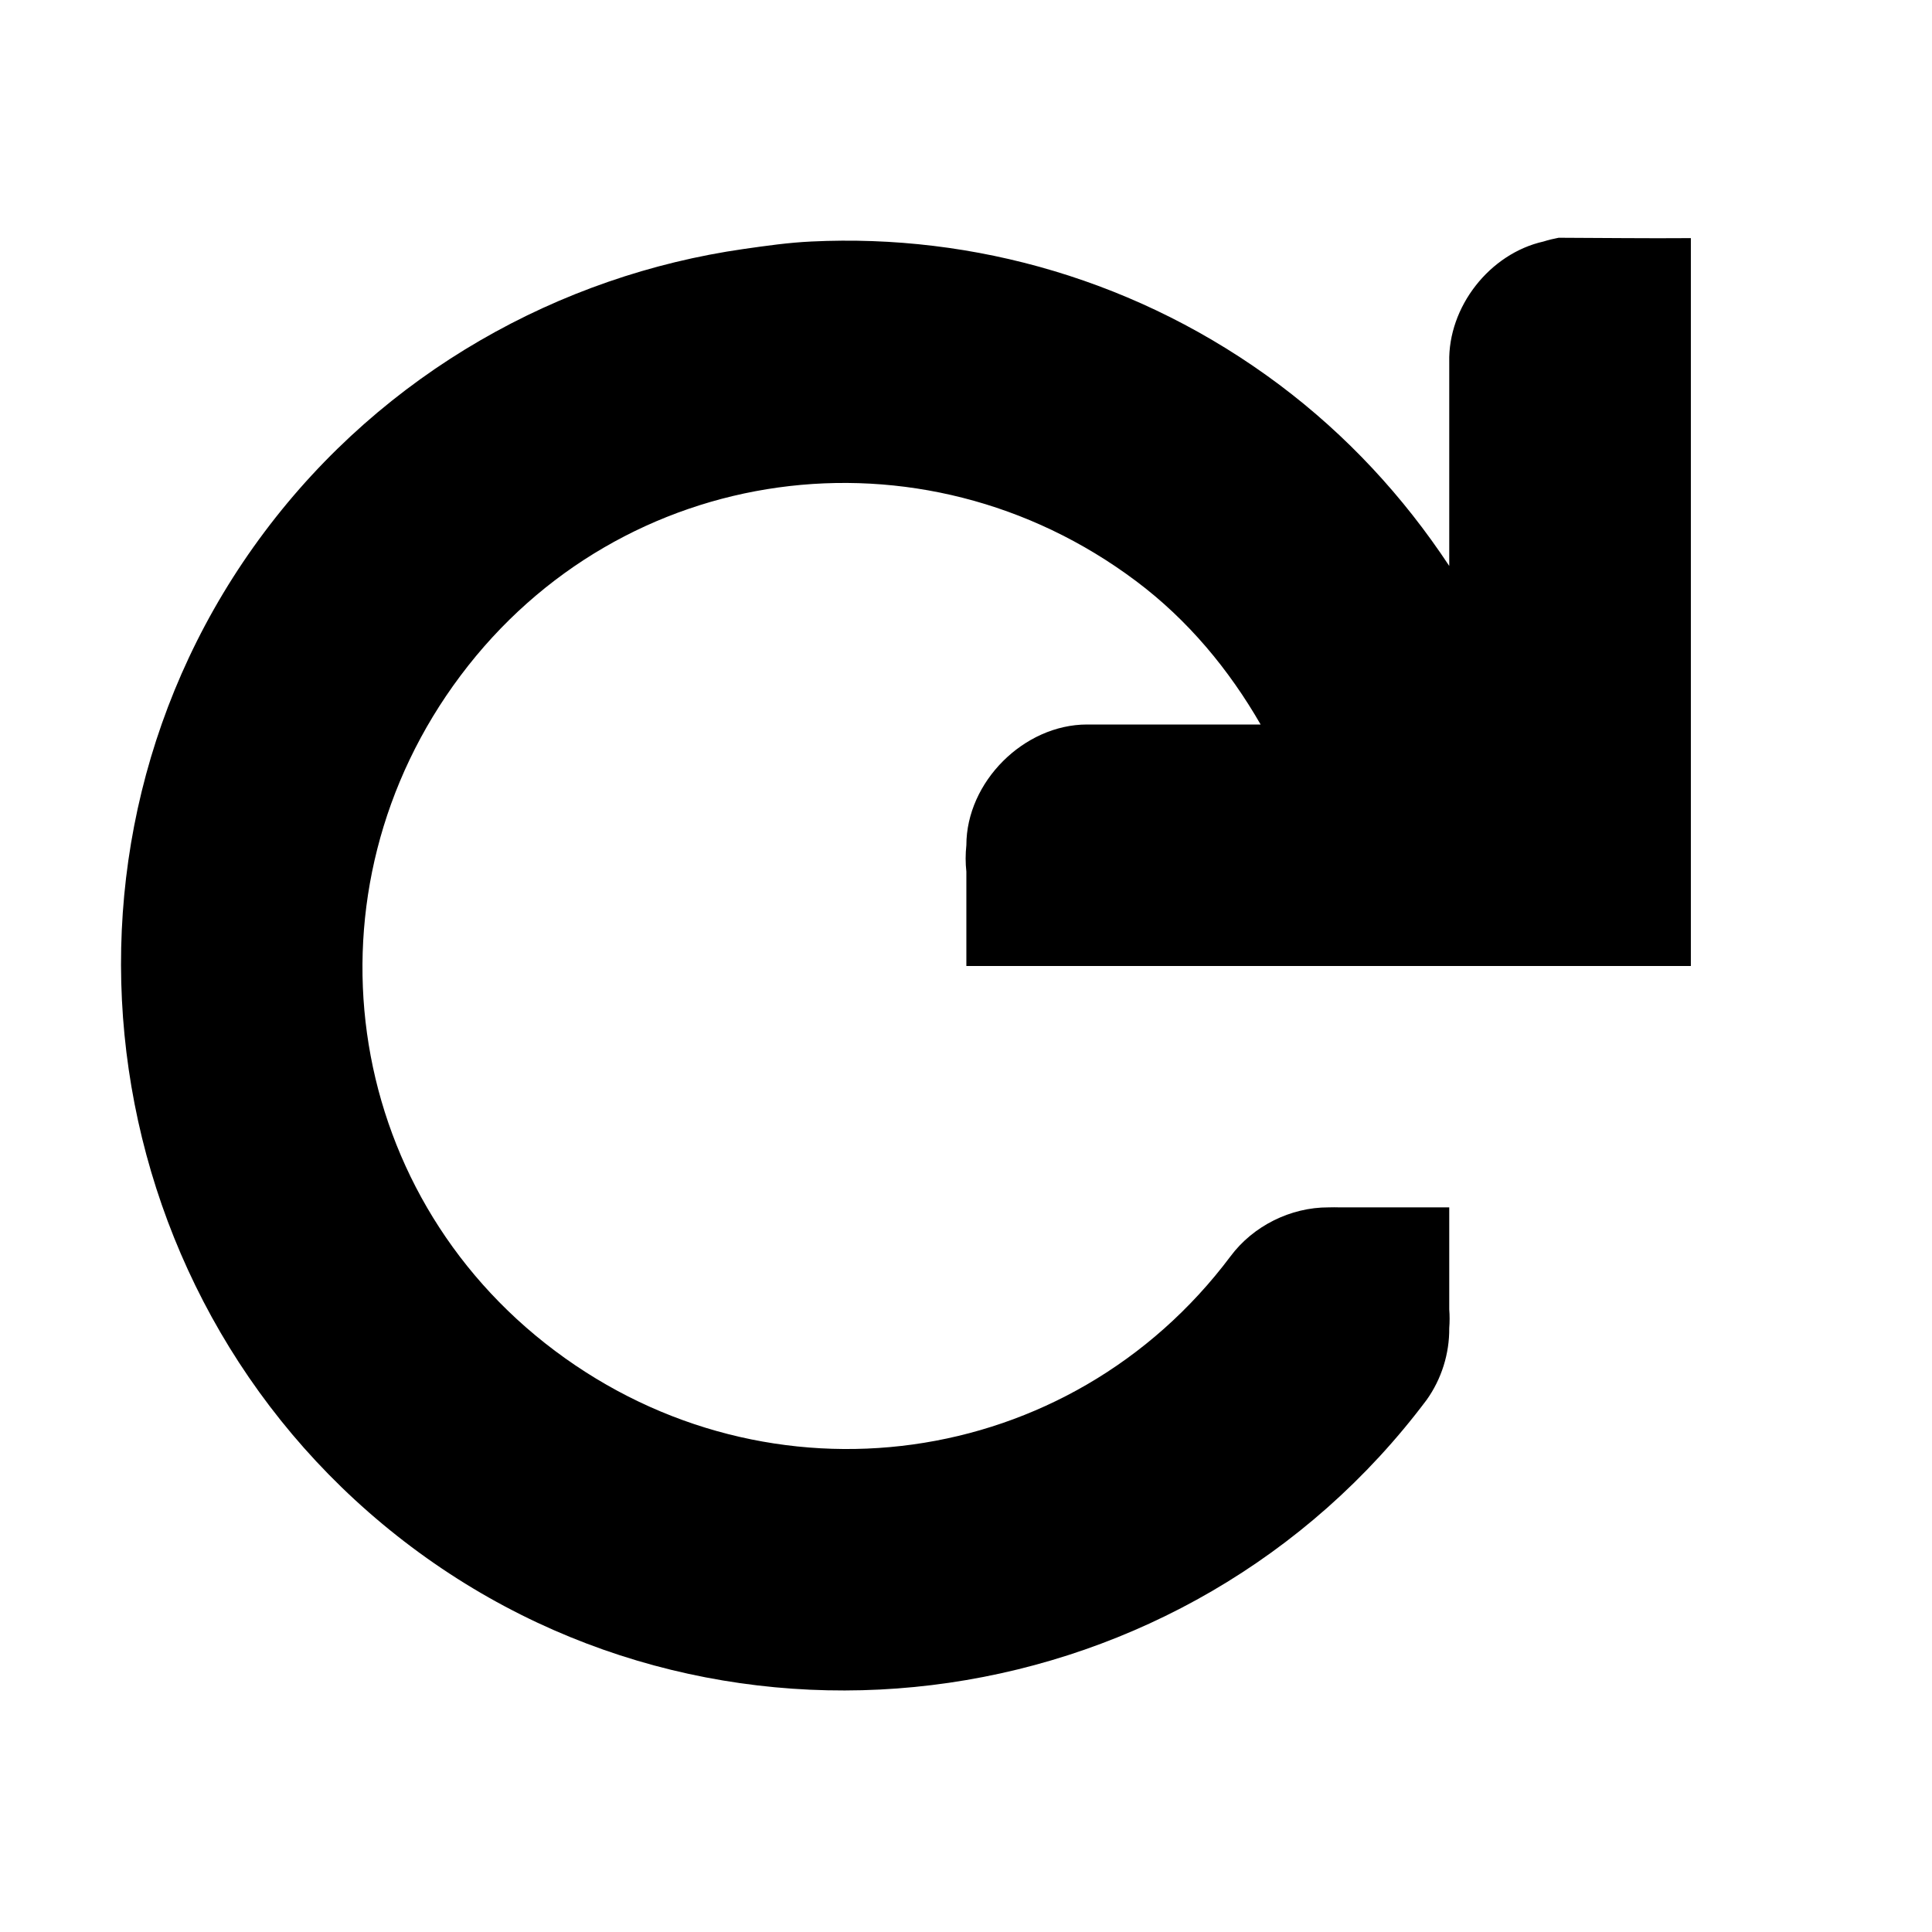
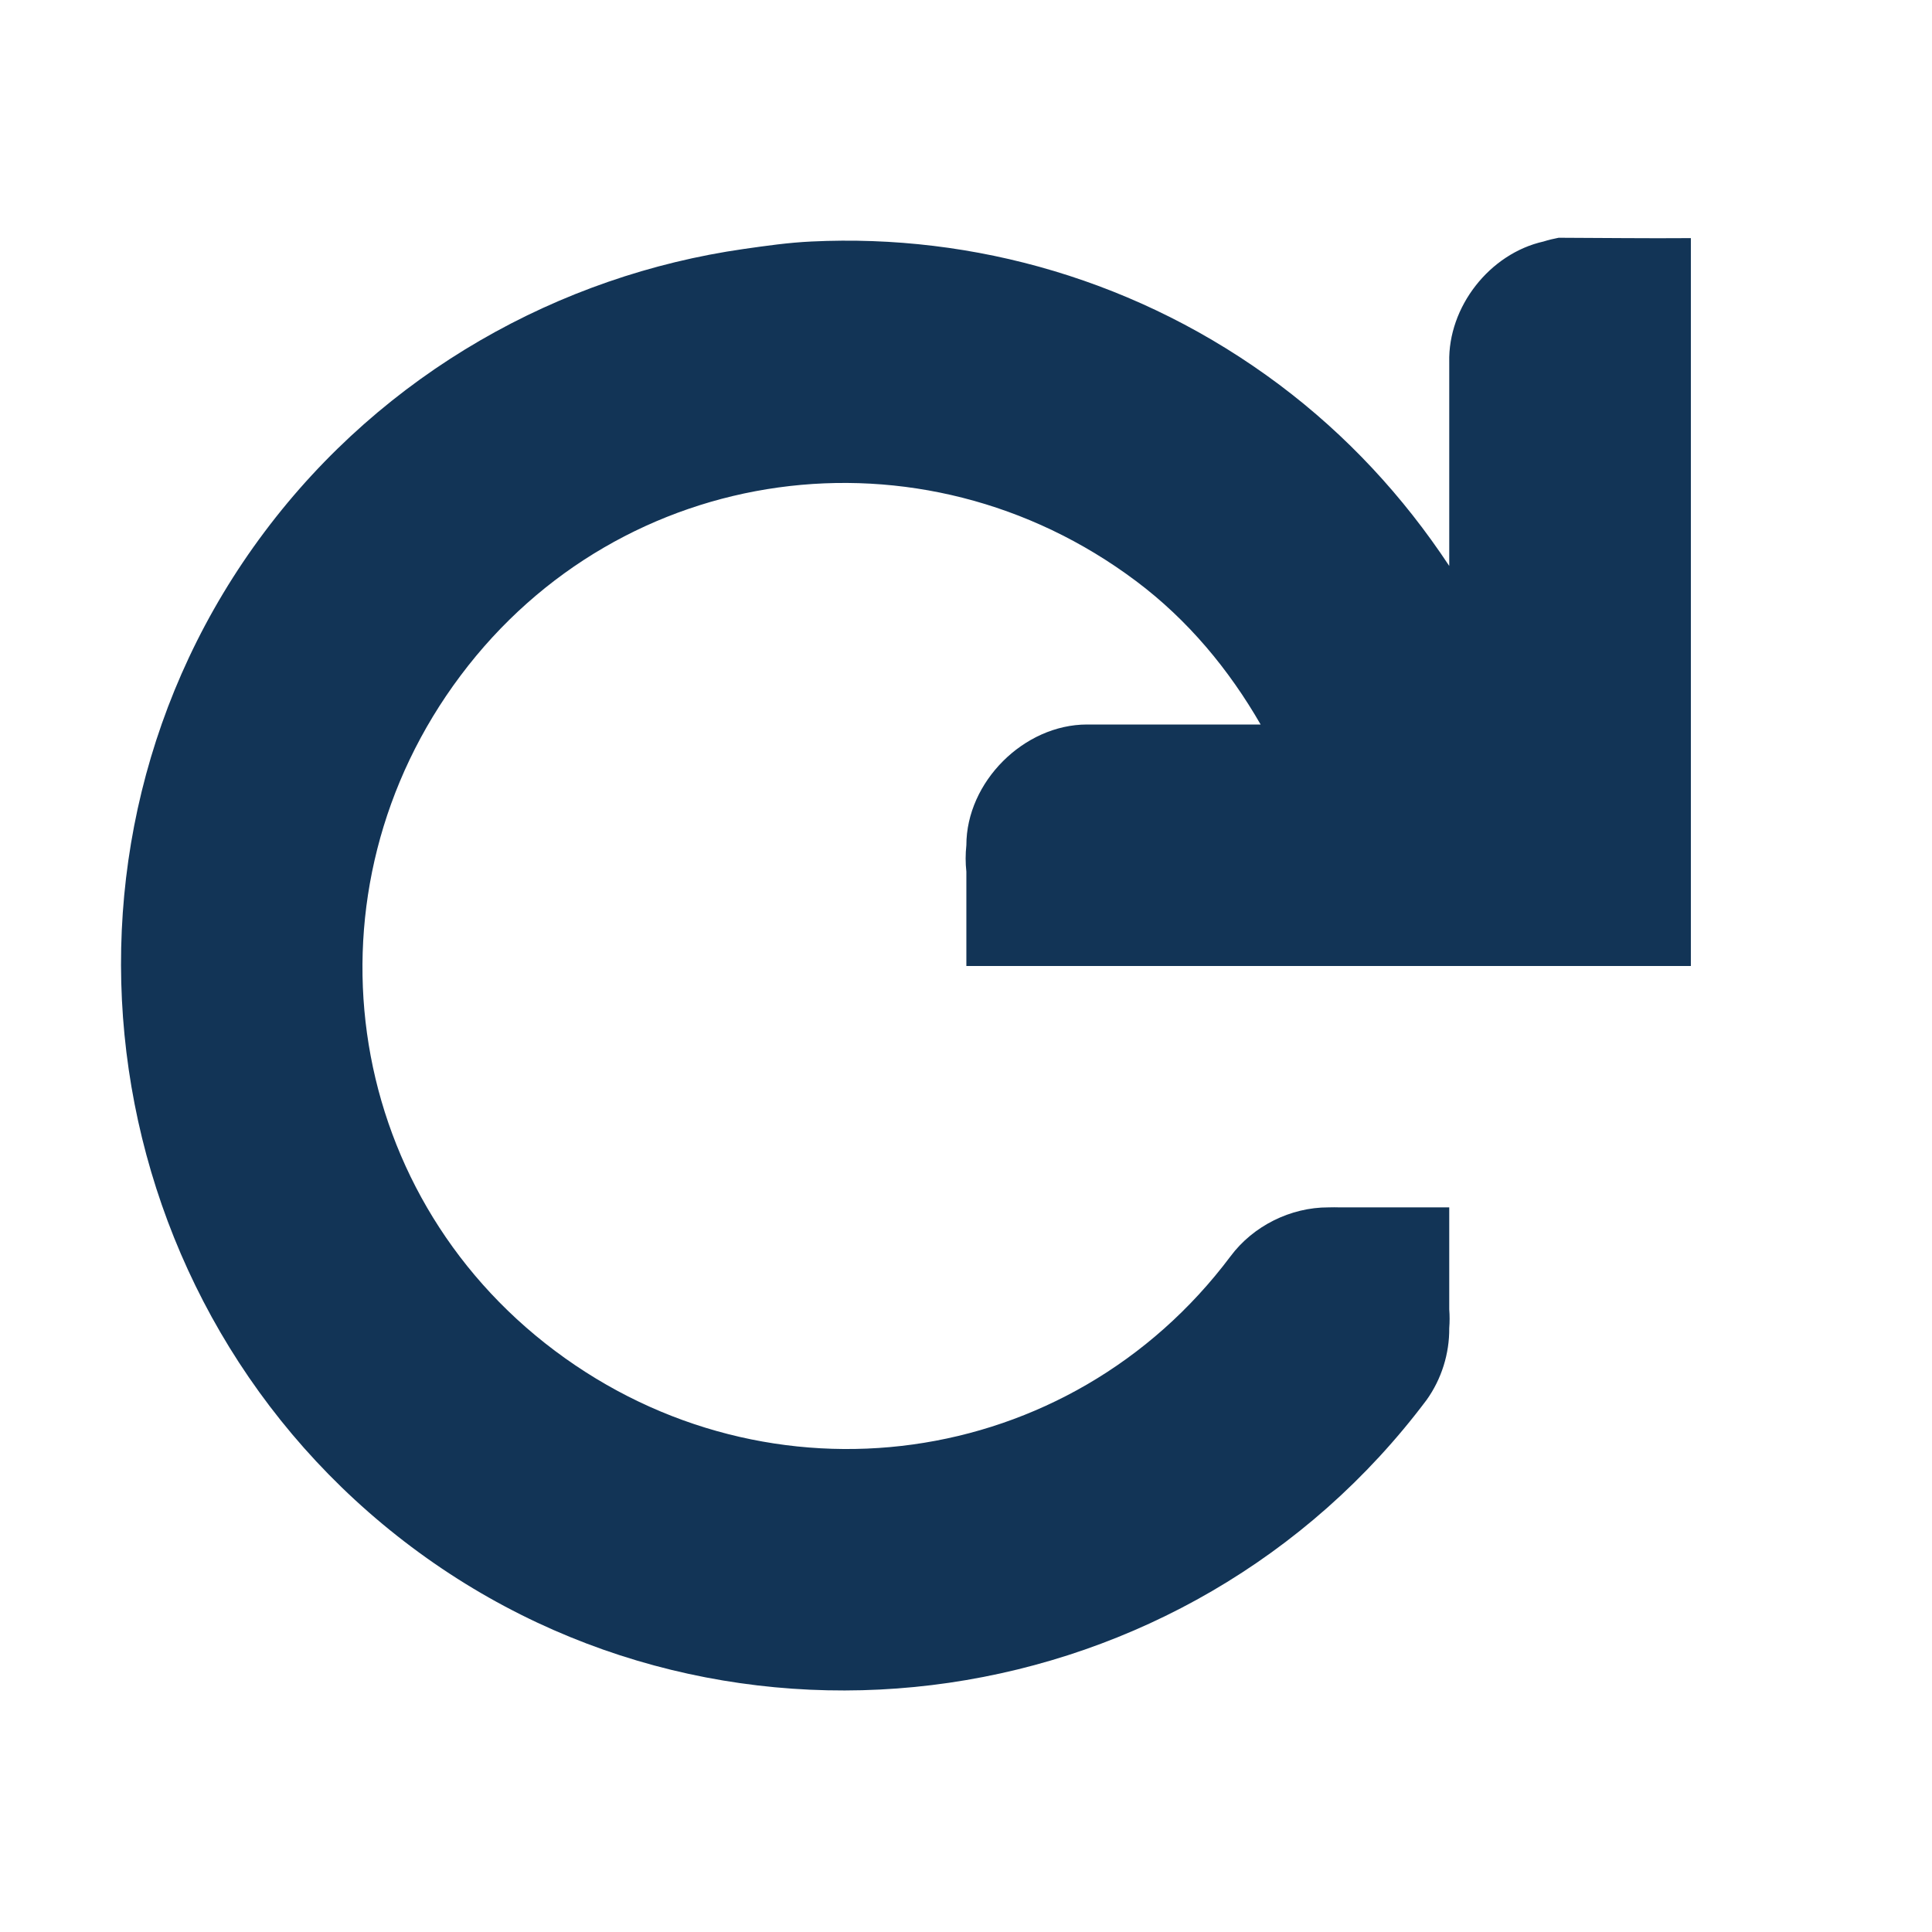
<svg xmlns="http://www.w3.org/2000/svg" version="1.1" width="16" height="16" id="svg3946">
  <defs id="defs3948" />
-   <path d="m 12.908,1.969 c -0.042,0.008 -0.084,0.018 -0.125,0.031 C 12.336,2.1 11.991,2.542 12.002,3 l 0,1.687 C 11.62,4.109 11.153,3.605 10.596,3.187 9.44,2.321 8.064,1.935 6.721,2 c -0.192,0.009 -0.372,0.035 -0.562,0.062 C 4.636,2.28 3.18,3.085 2.19,4.406 0.209,7.047 0.767,10.831 3.409,12.812 c 2.641,1.981 6.425,1.423 8.406,-1.219 0.123,-0.172 0.189,-0.383 0.187,-0.594 0.004,-0.052 0.004,-0.104 0,-0.156 l 0,-0.844 -0.812,0 -0.094,0 c -0.031,-0.001 -0.063,-0.001 -0.094,0 -0.314,-0.001 -0.625,0.154 -0.812,0.406 C 8.857,12.183 6.373,12.52 4.596,11.187 2.819,9.855 2.482,7.37 3.815,5.594 5.147,3.817 7.632,3.48 9.408,4.812 9.838,5.134 10.178,5.545 10.44,6 l -1.437,0 c -0.524,5.24e-5 -1,0.476 -1,1 -0.008,0.073 -0.008,0.146 0,0.219 l 0,0.781 0.844,0 0.156,0 4,0 1,0 0,-1 c 0,-1.667 0,-3.361 0,-5.028 -0.365,0.003 -0.729,-0.002 -1.094,-0.003 z" id="path4597-1" style="font-size:medium;font-style:normal;font-variant:normal;font-weight:normal;font-stretch:normal;text-indent:0;text-align:start;text-decoration:none;line-height:normal;letter-spacing:normal;word-spacing:normal;text-transform:none;direction:ltr;block-progression:tb;writing-mode:lr-tb;text-anchor:start;baseline-shift:baseline;color:#bebebe;fill-opacity:1;stroke:none;stroke-width:2;marker:none;visibility:visible;display:inline;overflow:visible;enable-background:accumulate;font-family:Sans;-inkscape-font-specification:Sans" />
+   <path d="m 12.908,1.969 c -0.042,0.008 -0.084,0.018 -0.125,0.031 C 12.336,2.1 11.991,2.542 12.002,3 l 0,1.687 C 11.62,4.109 11.153,3.605 10.596,3.187 9.44,2.321 8.064,1.935 6.721,2 c -0.192,0.009 -0.372,0.035 -0.562,0.062 C 4.636,2.28 3.18,3.085 2.19,4.406 0.209,7.047 0.767,10.831 3.409,12.812 c 2.641,1.981 6.425,1.423 8.406,-1.219 0.123,-0.172 0.189,-0.383 0.187,-0.594 0.004,-0.052 0.004,-0.104 0,-0.156 l 0,-0.844 -0.812,0 -0.094,0 c -0.031,-0.001 -0.063,-0.001 -0.094,0 -0.314,-0.001 -0.625,0.154 -0.812,0.406 C 8.857,12.183 6.373,12.52 4.596,11.187 2.819,9.855 2.482,7.37 3.815,5.594 5.147,3.817 7.632,3.48 9.408,4.812 9.838,5.134 10.178,5.545 10.44,6 l -1.437,0 c -0.524,5.24e-5 -1,0.476 -1,1 -0.008,0.073 -0.008,0.146 0,0.219 l 0,0.781 0.844,0 0.156,0 4,0 1,0 0,-1 c 0,-1.667 0,-3.361 0,-5.028 -0.365,0.003 -0.729,-0.002 -1.094,-0.003 z" id="path4597-1" style="font-size:medium;font-style:normal;font-variant:normal;font-weight:normal;font-stretch:normal;text-indent:0;text-align:start;text-decoration:none;line-height:normal;letter-spacing:normal;word-spacing:normal;text-transform:none;direction:ltr;block-progression:tb;writing-mode:lr-tb;text-anchor:start;baseline-shift:baseline;color:#bebebe;fill-opacity:1;stroke:none;stroke-width:2;marker:none;visibility:visible;display:inline;overflow:visible;enable-background:accumulate;font-family:Sans;-inkscape-font-specification:Sans;fill:#123456" />
</svg>
